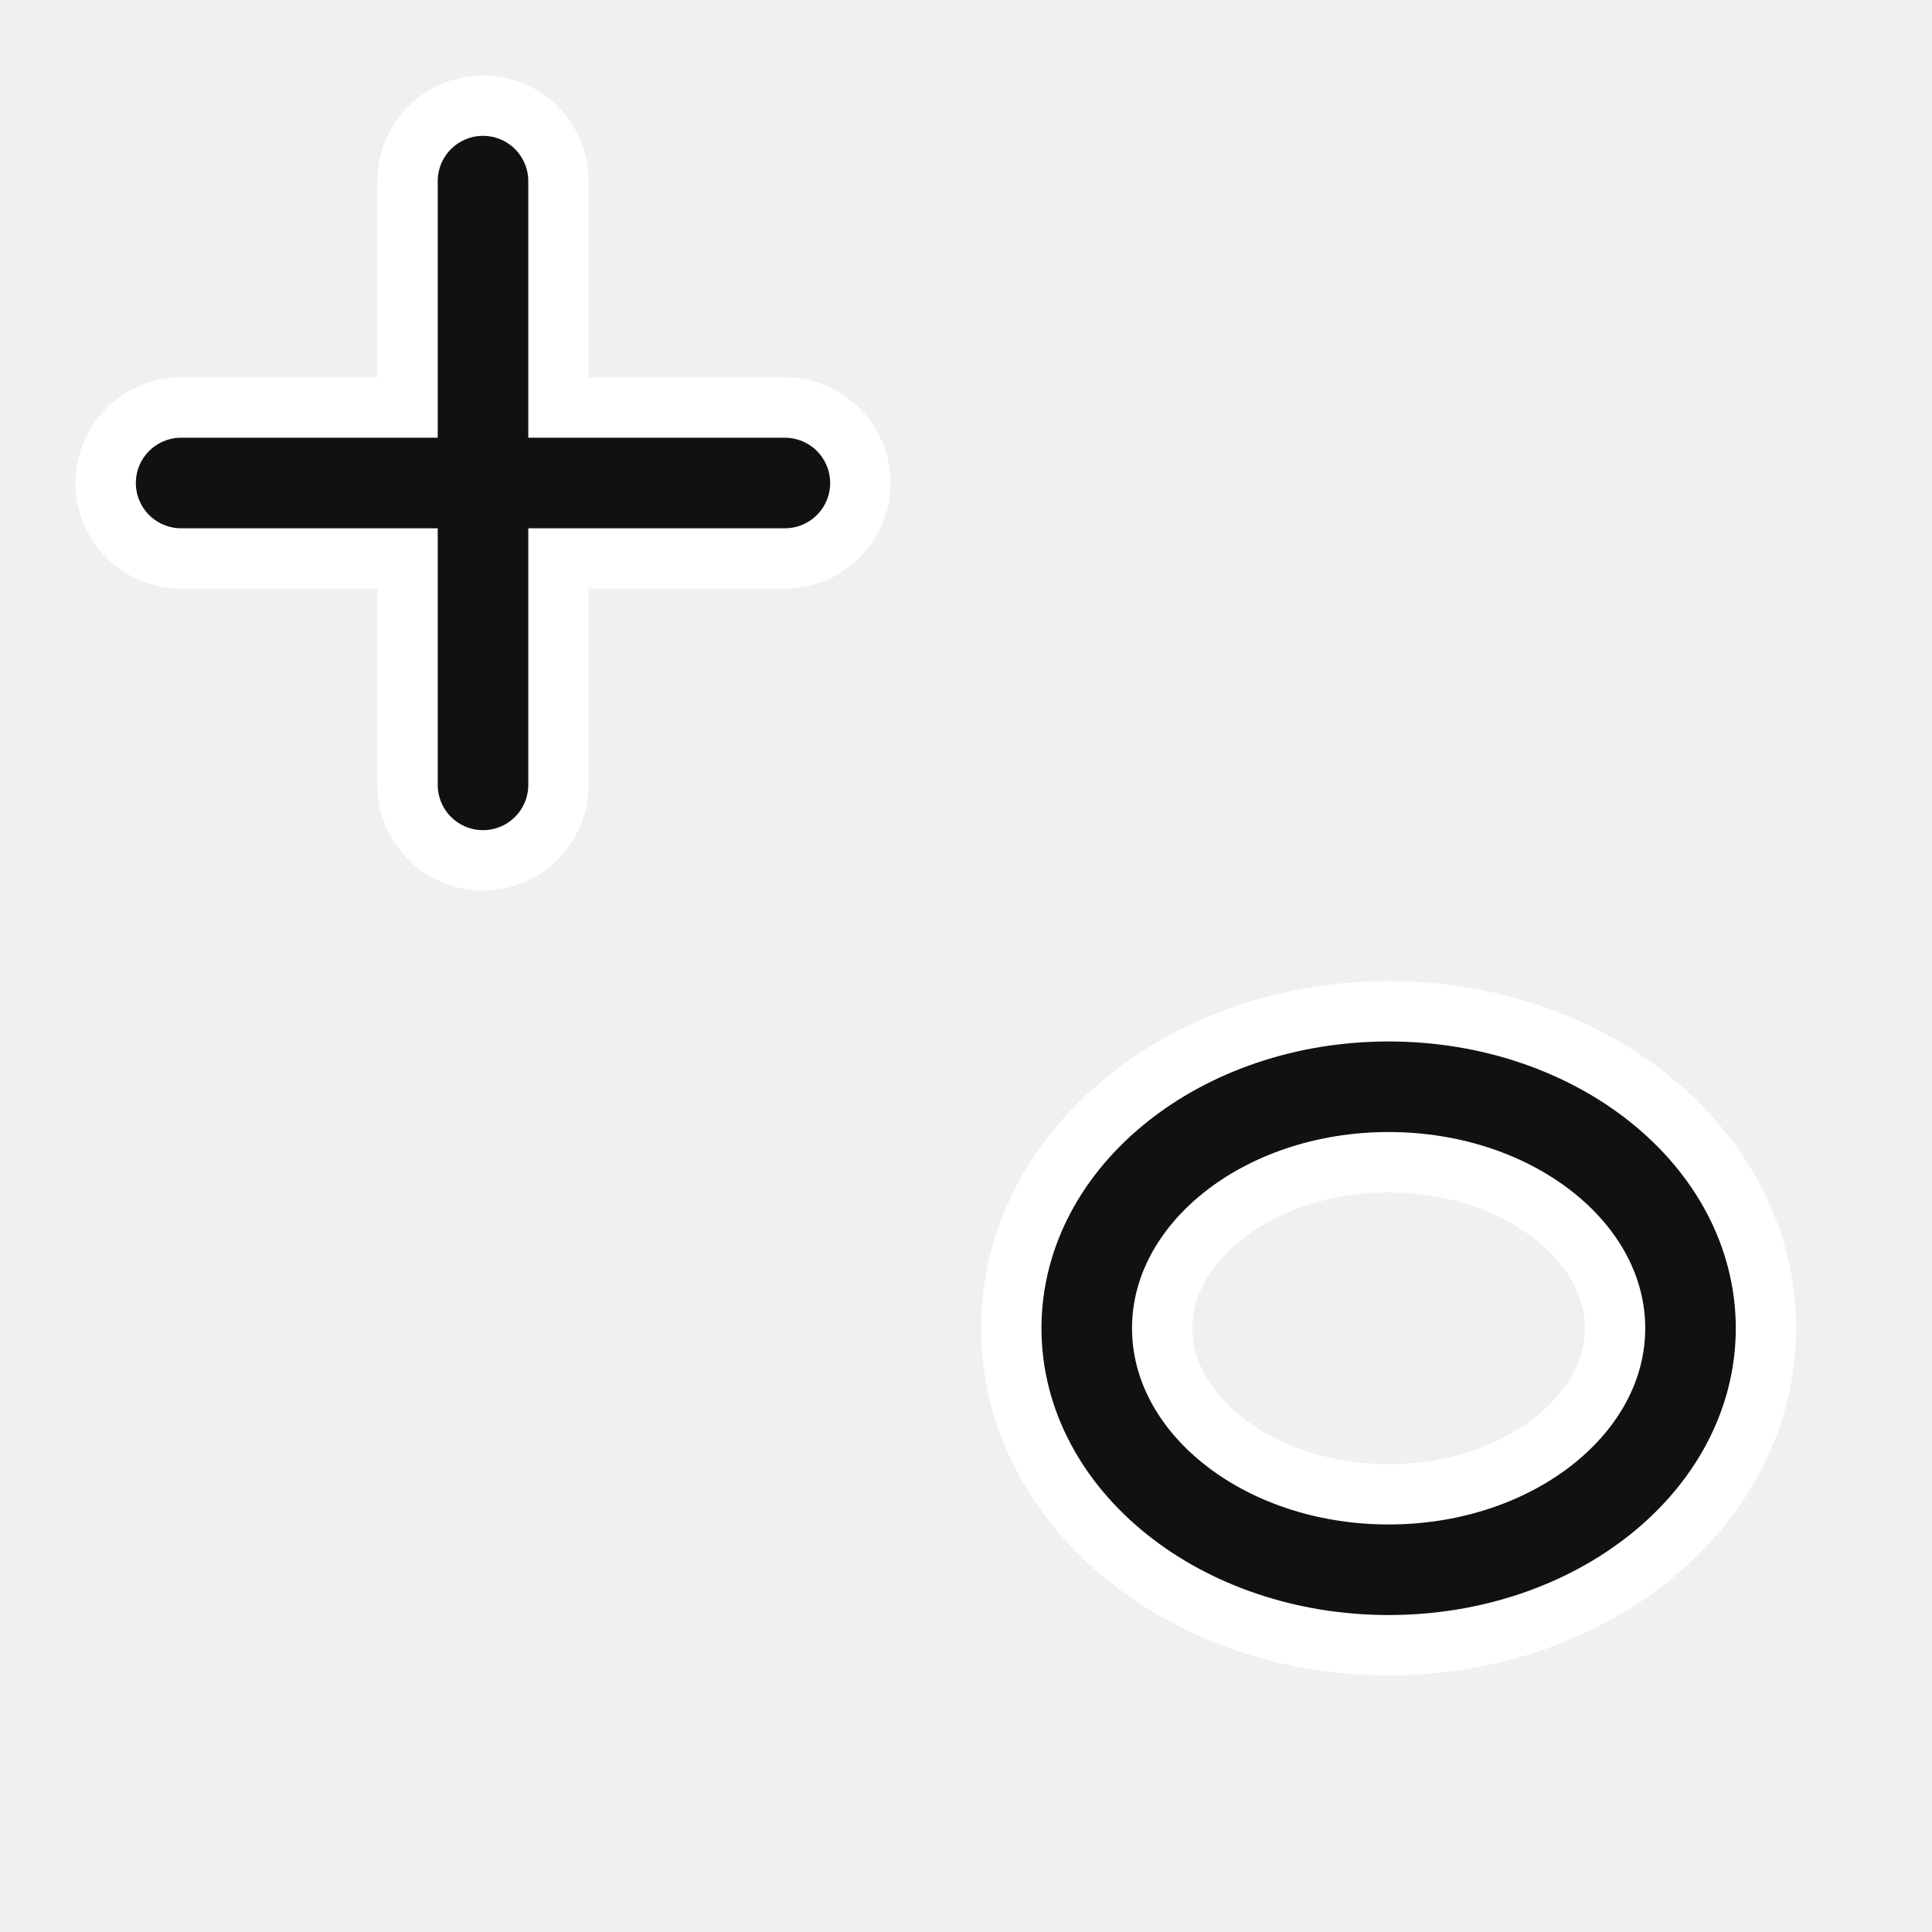
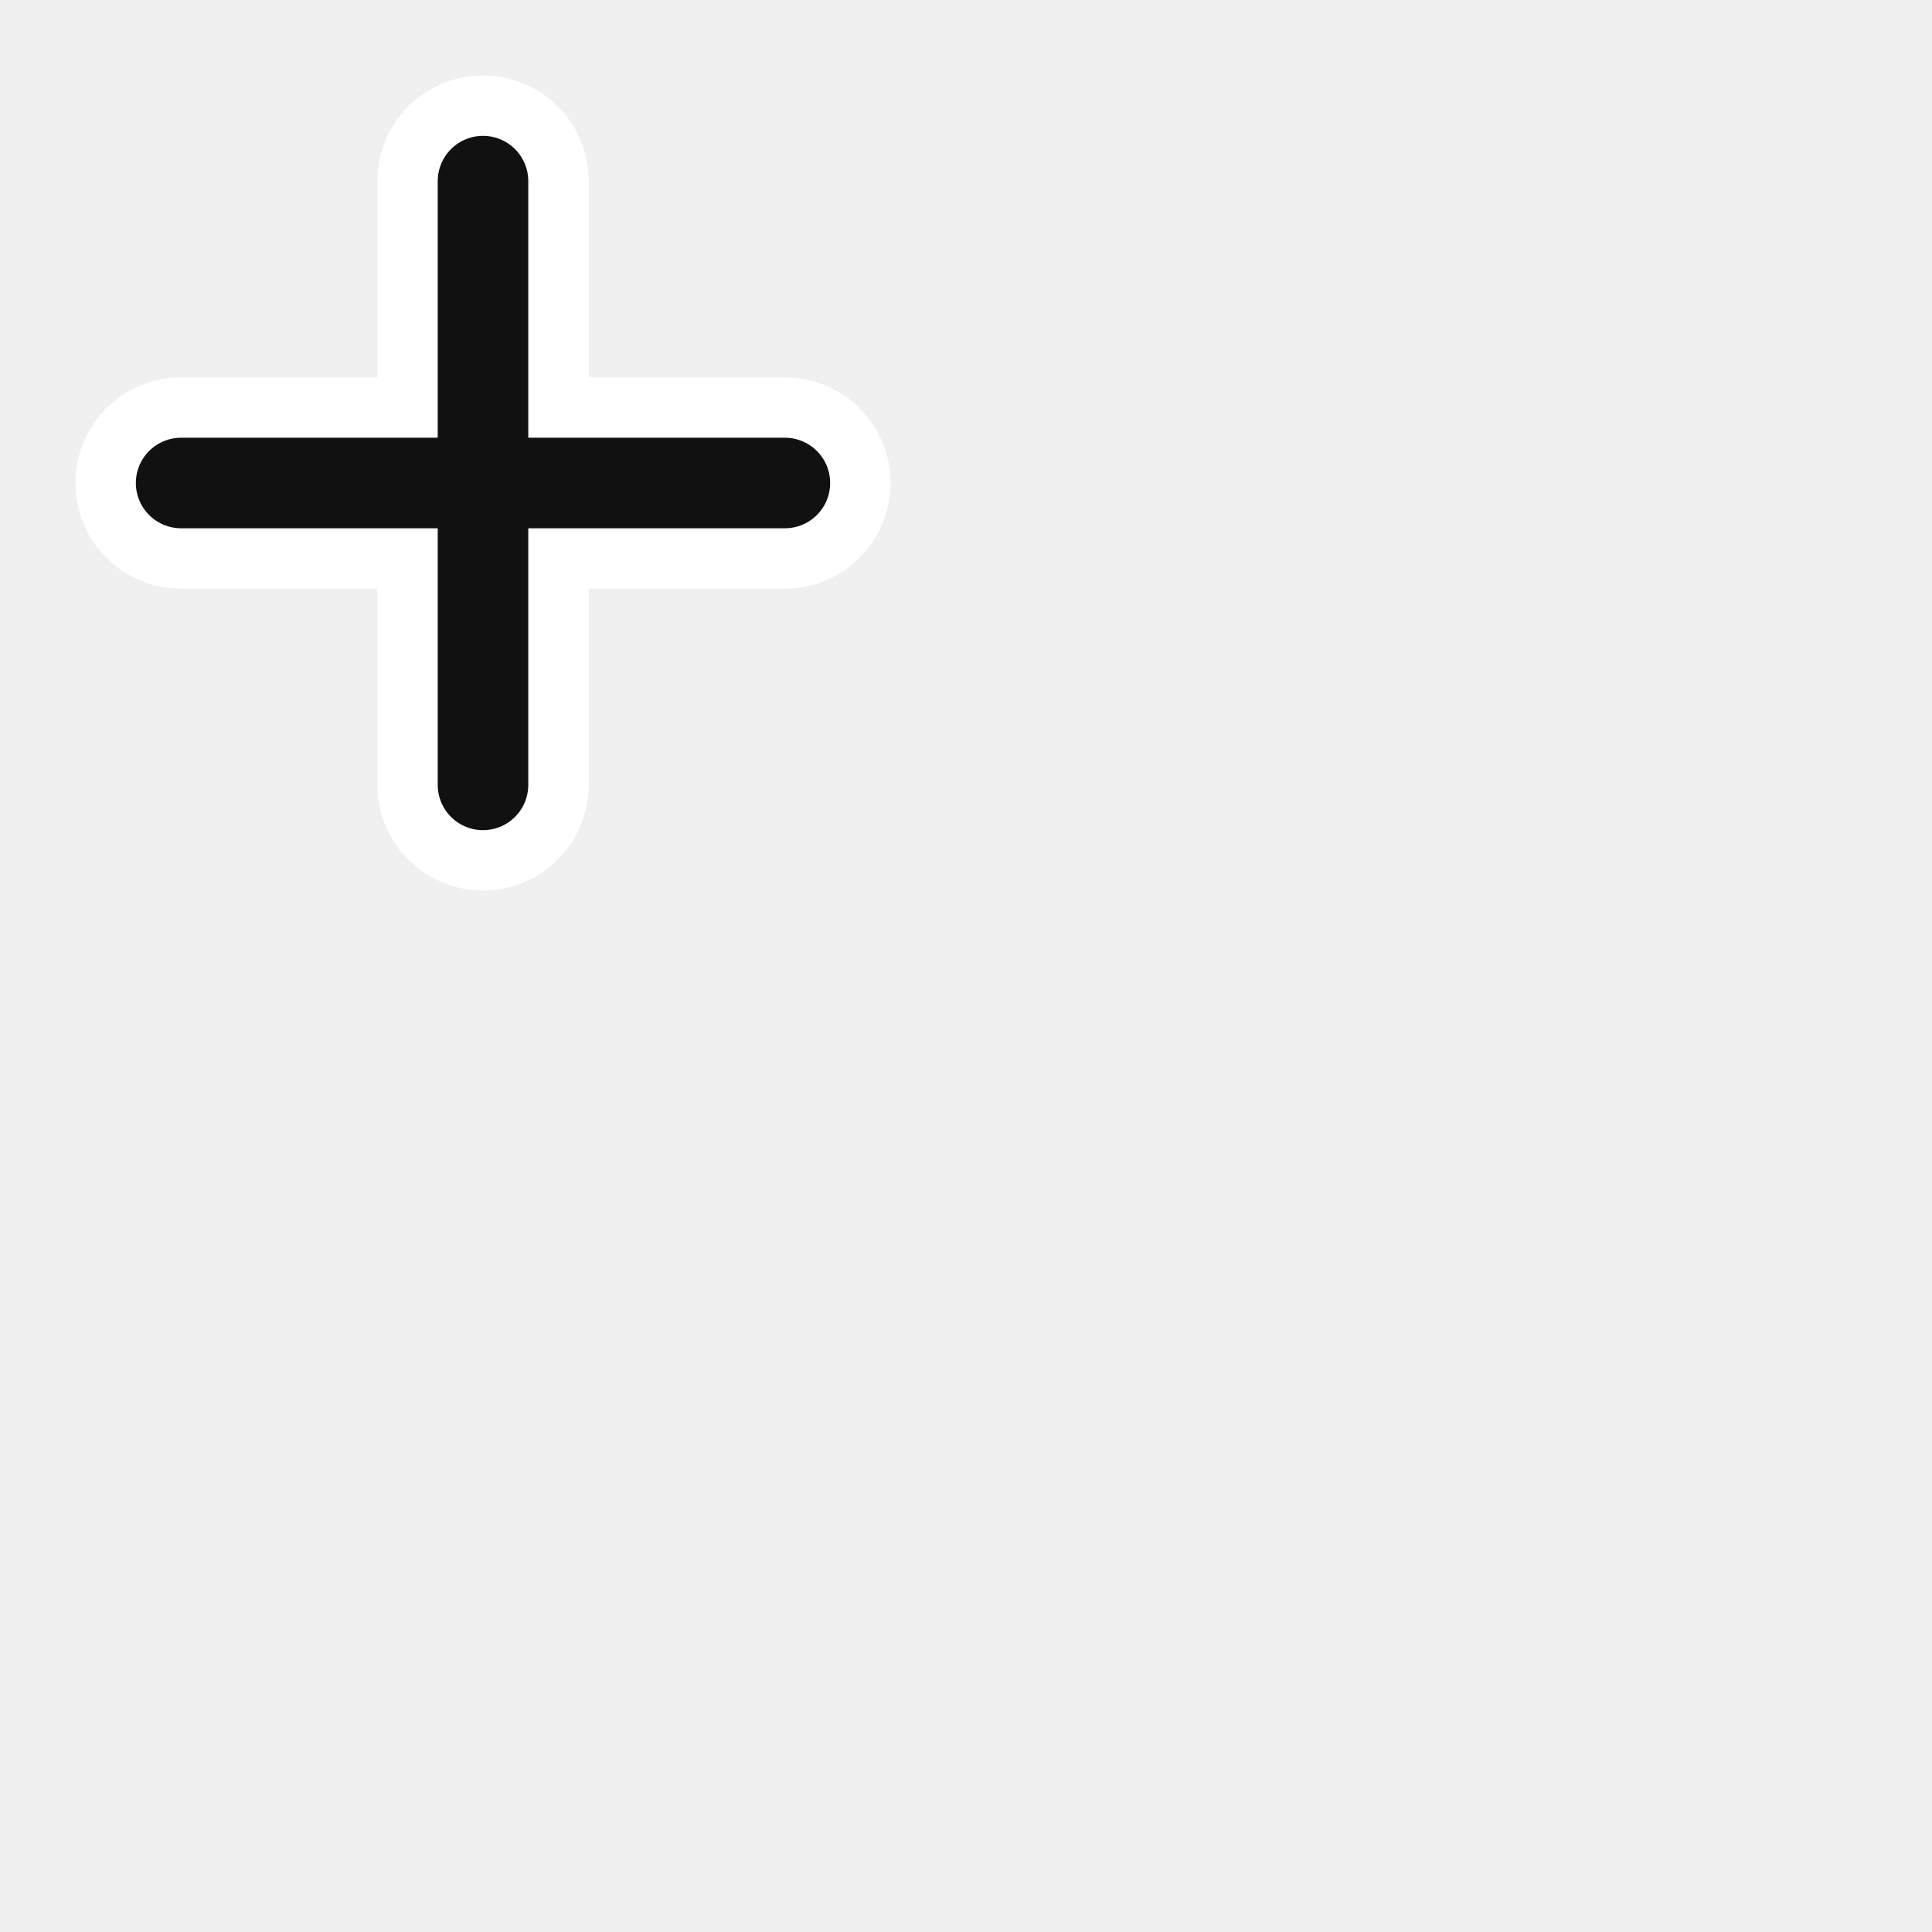
<svg xmlns="http://www.w3.org/2000/svg" width="32" height="32" viewBox="0 0 32 32">
  <g stroke-linecap="round" stroke-linejoin="round">
-     <path d="M3 8H13M8 3V13M28 22A5 4 0 1 1 18 22A5 4 0 1 1 28 22Z" fill="none" stroke="white" stroke-width="3.5" />
-     <path d="M3 8H13M8 3V13M28 22A5 4 0 1 1 18 22A5 4 0 1 1 28 22Z" fill="none" stroke="#111" stroke-width="1.5" />
+     <path d="M3 8H13M8 3V13" fill="none" stroke="white" stroke-width="3.5" />
+     <path d="M3 8H13M8 3V13" fill="none" stroke="#111" stroke-width="1.5" />
  </g>
</svg>
